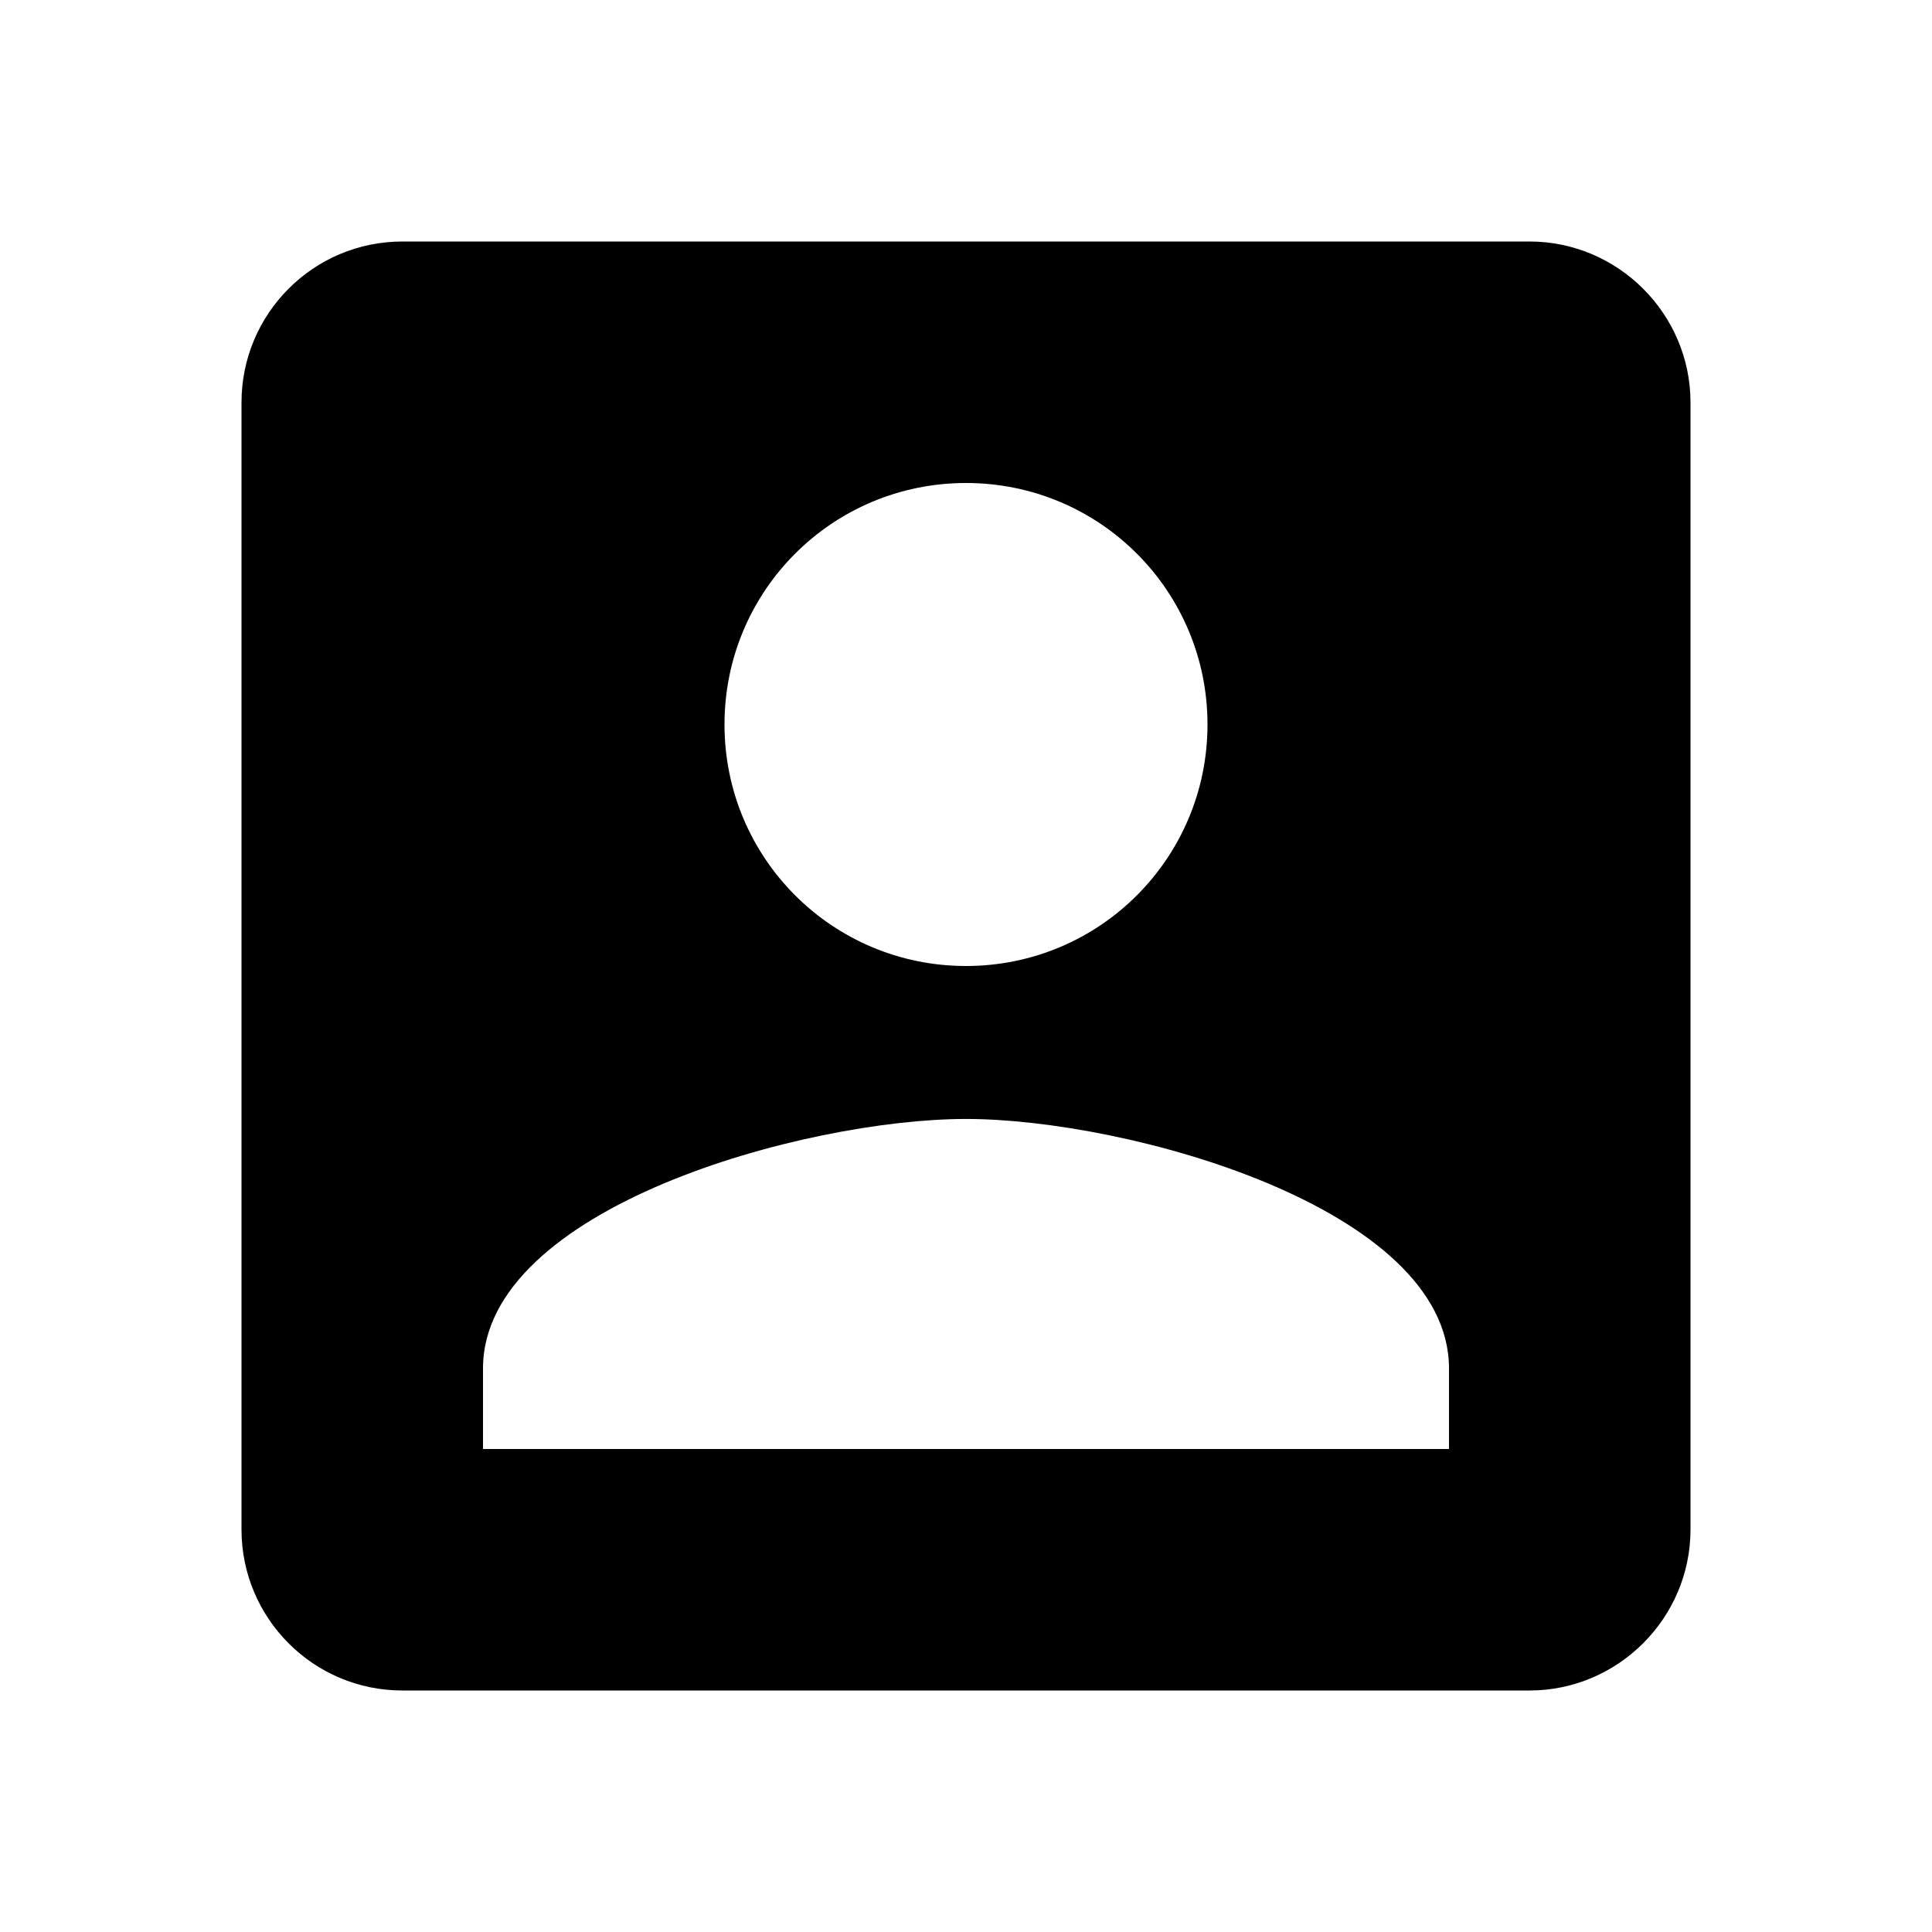
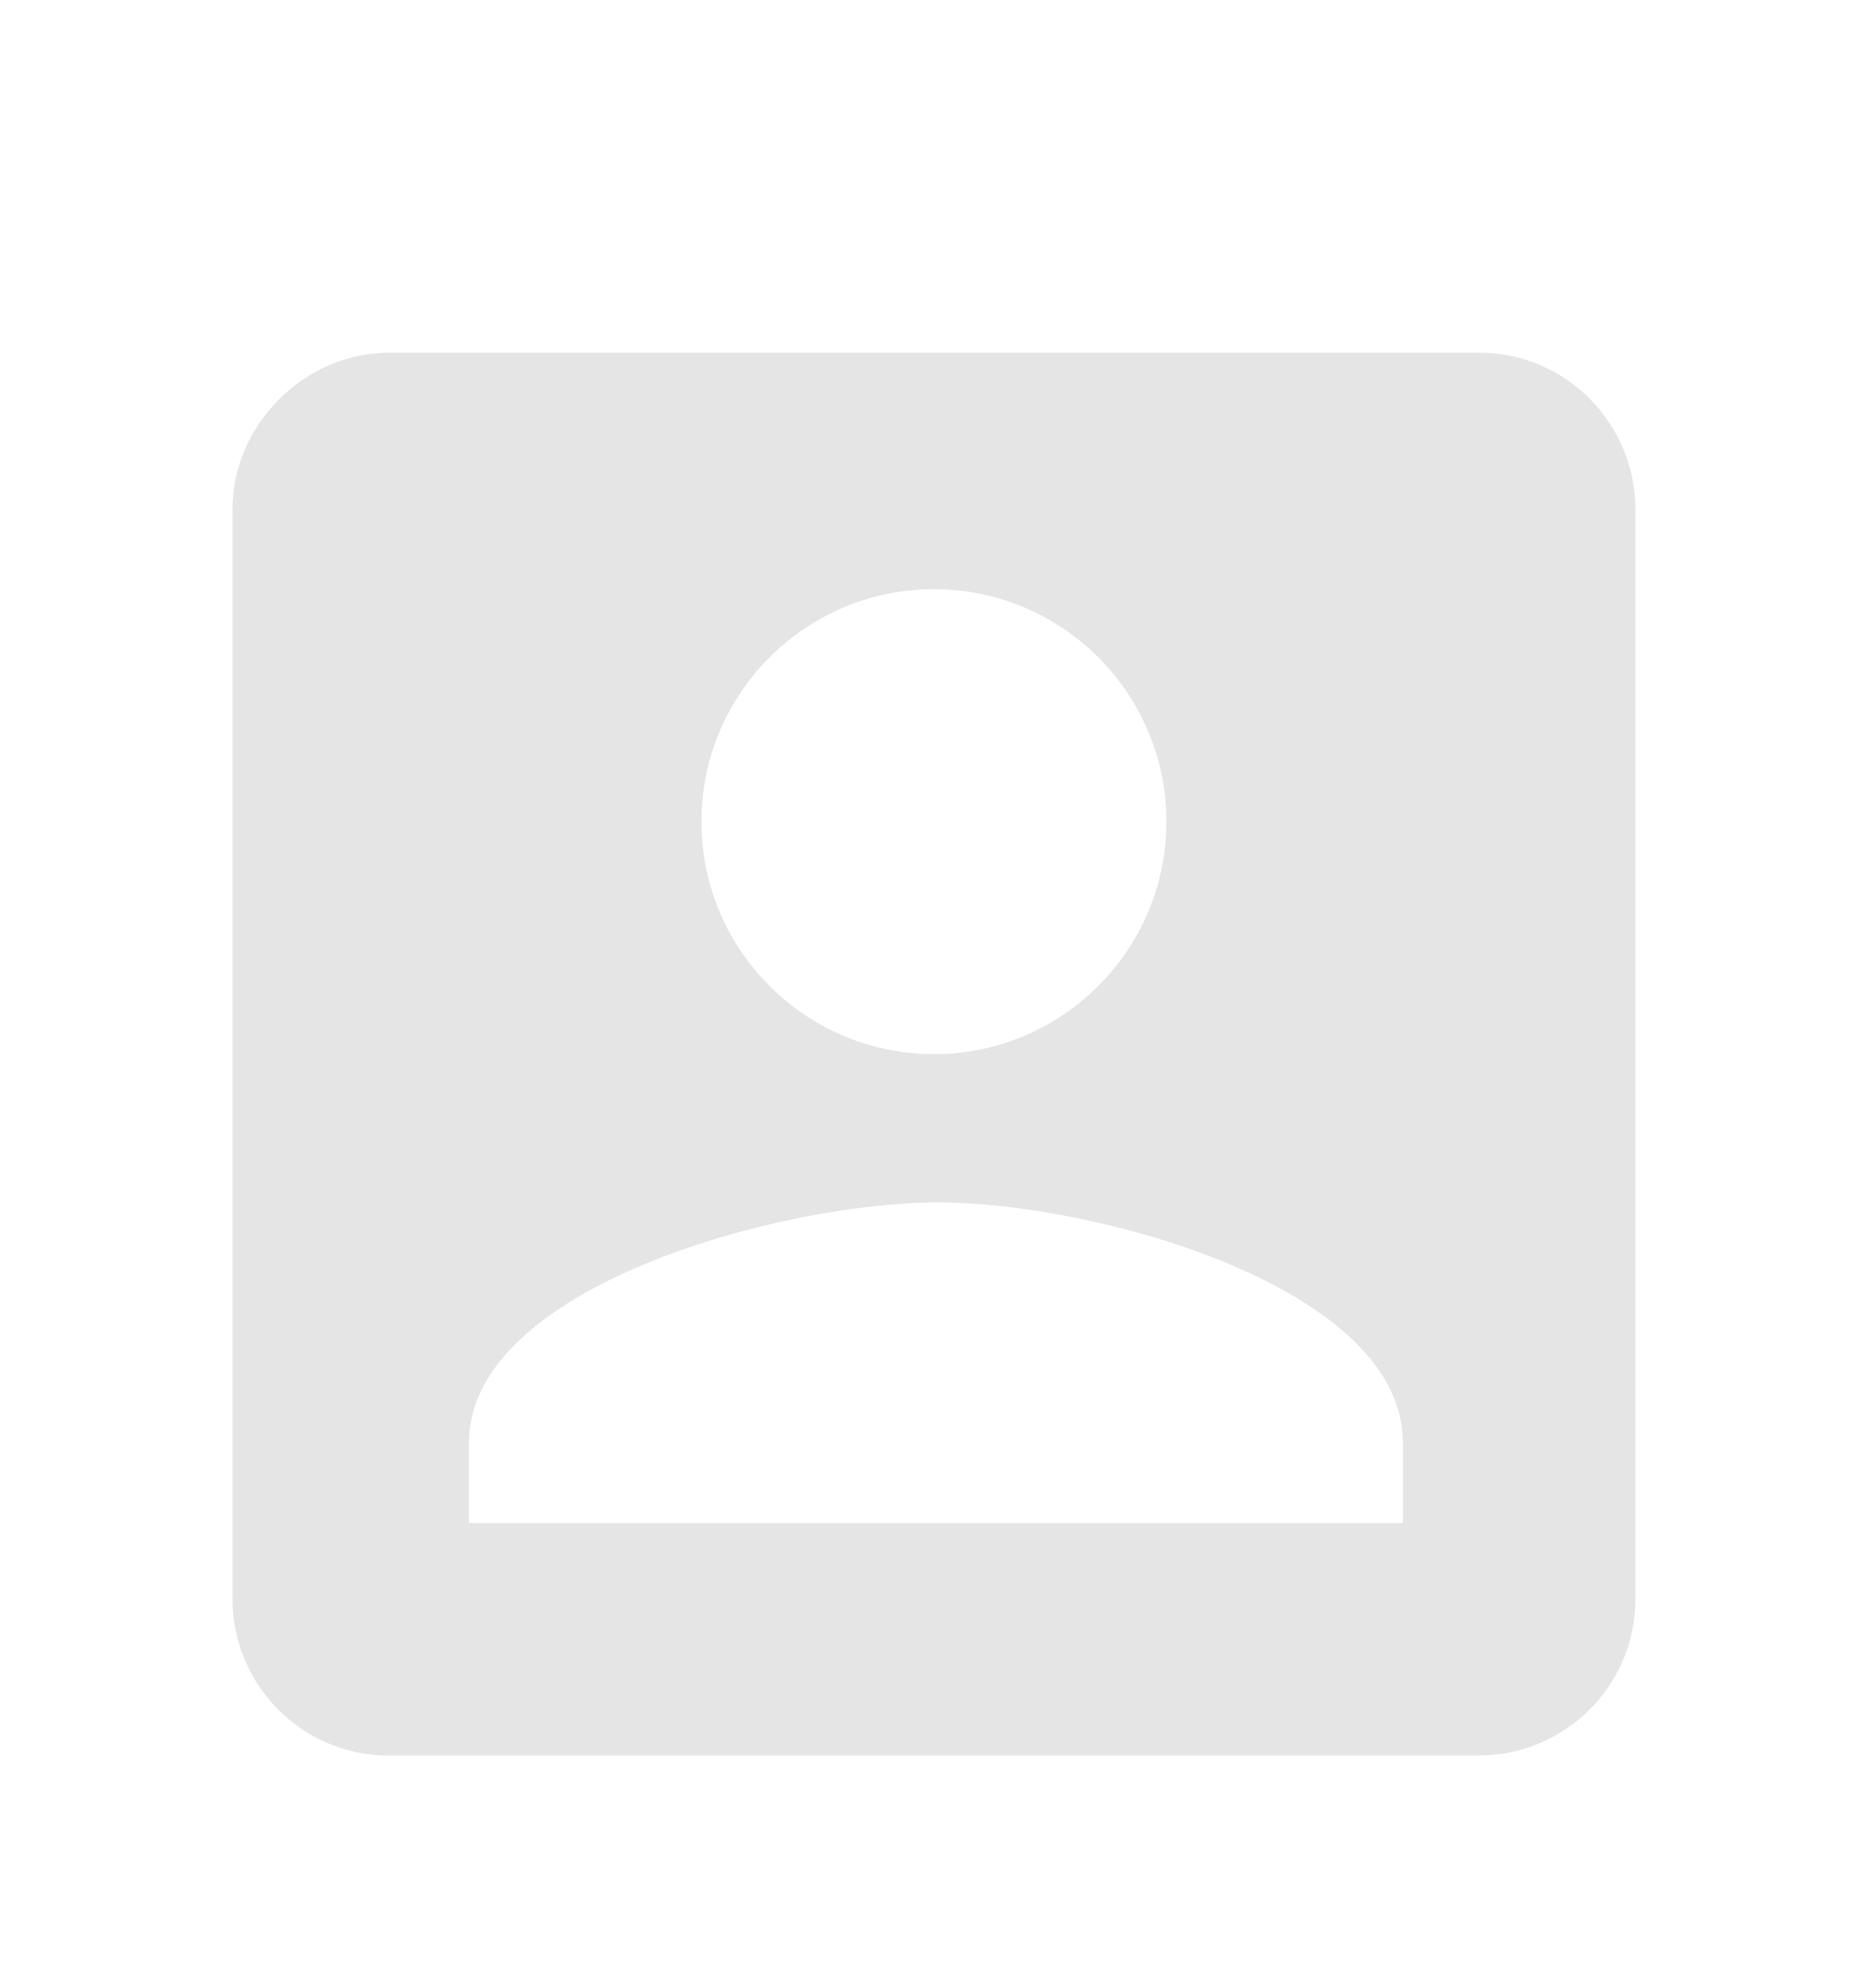
- <svg xmlns="http://www.w3.org/2000/svg" width="24" height="24" viewBox="0 0 24 24">
-   <path d="M3 5v14c0 1.1.89 2 2 2h14c1.1 0 2-.9 2-2V5c0-1.1-.9-2-2-2H5c-1.11 0-2 .9-2 2zm12 4c0 1.66-1.34 3-3 3s-3-1.34-3-3 1.34-3 3-3 3 1.34 3 3zm-9 8c0-2 4-3.1 6-3.1s6 1.1 6 3.1v1H6v-1z" />
-   <path d="M0 0h24v24H0z" fill="none" />
+ <svg xmlns="http://www.w3.org/2000/svg" version="1.1" id="Layer_1" x="0px" y="0px" viewBox="0 0 46.6 49.6" style="enable-background:new 0 0 46.6 49.6;" xml:space="preserve">
+   <style type="text/css">
+ 	.st0{fill:#E5E5E5;}
+ 	.st1{fill:none;}
+ </style>
+   <path class="st0" d="M5.8,12.7v27.2c0,2.1,1.7,3.9,3.9,3.9h27.2c2.1,0,3.9-1.7,3.9-3.9V12.7c0-2.1-1.7-3.9-3.9-3.9H9.7  C7.6,8.8,5.8,10.6,5.8,12.7z M29.1,20.5c0,3.2-2.6,5.8-5.8,5.8s-5.8-2.6-5.8-5.8s2.6-5.8,5.8-5.8S29.1,17.3,29.1,20.5z M11.7,36  c0-3.9,7.8-6,11.7-6S35,32.1,35,36V38H11.7V36z" />
+   <path class="st1" d="M0,3h46.6v46.6H0V3z" />
</svg>
